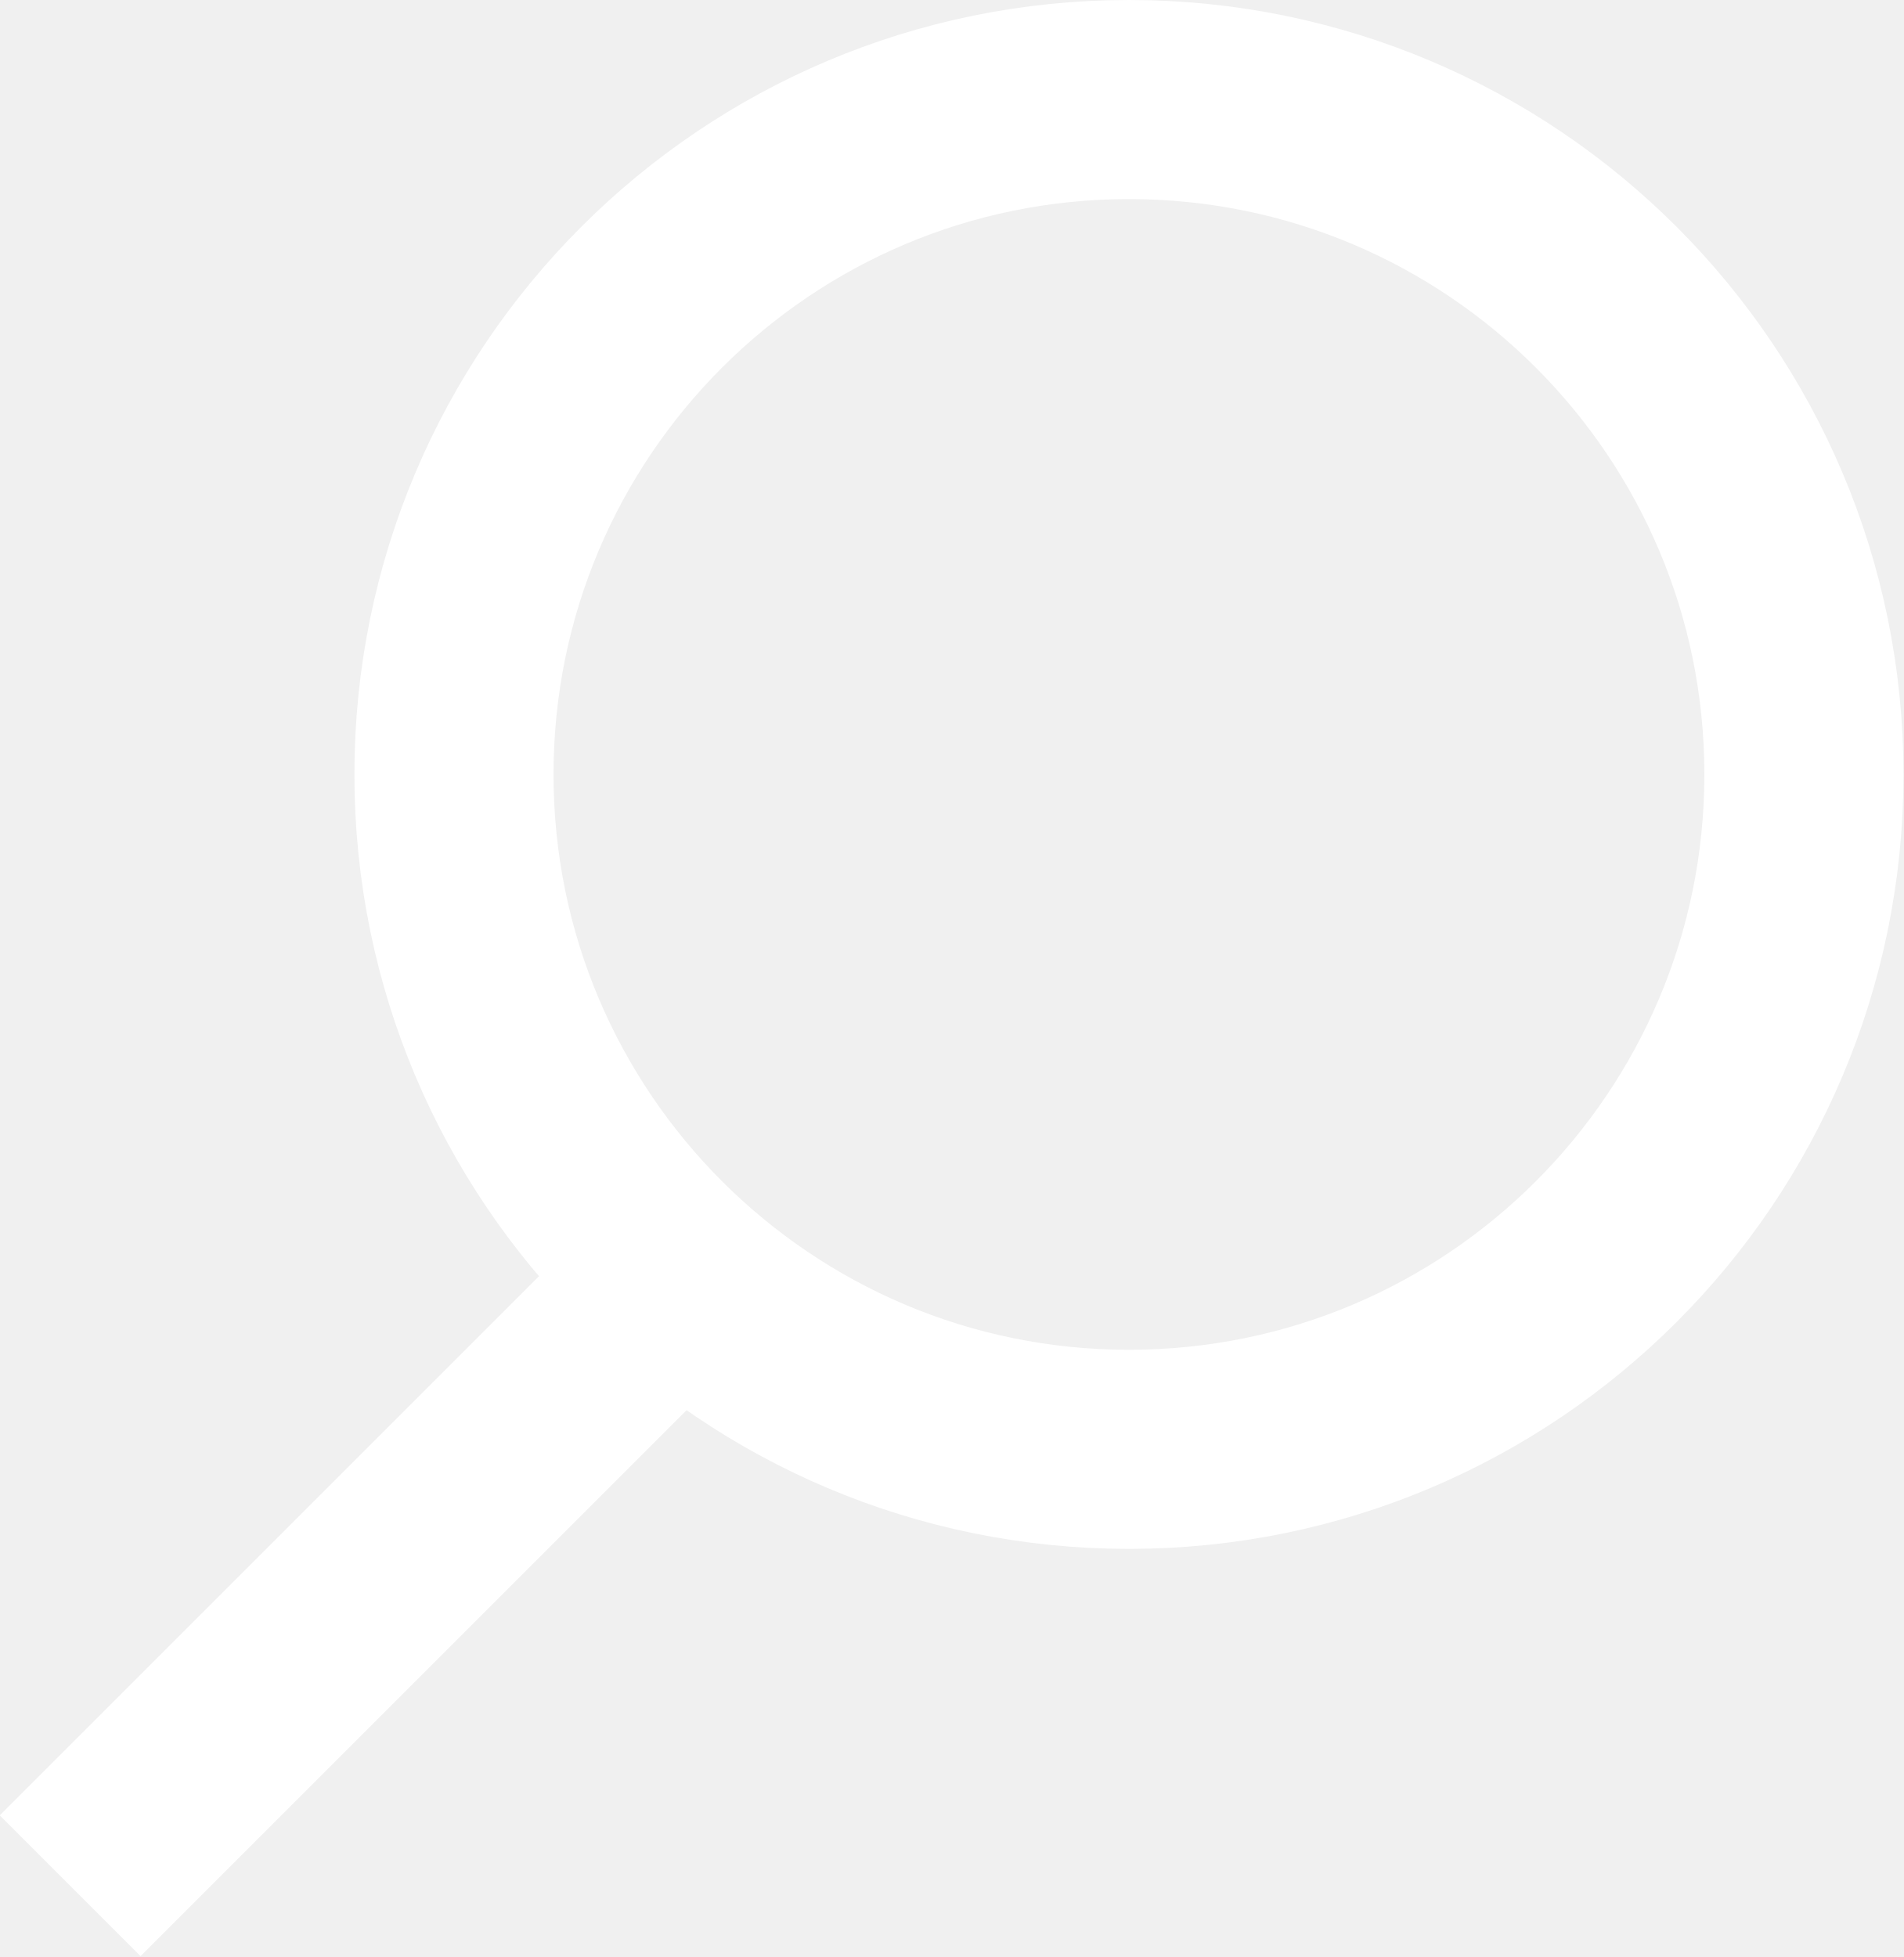
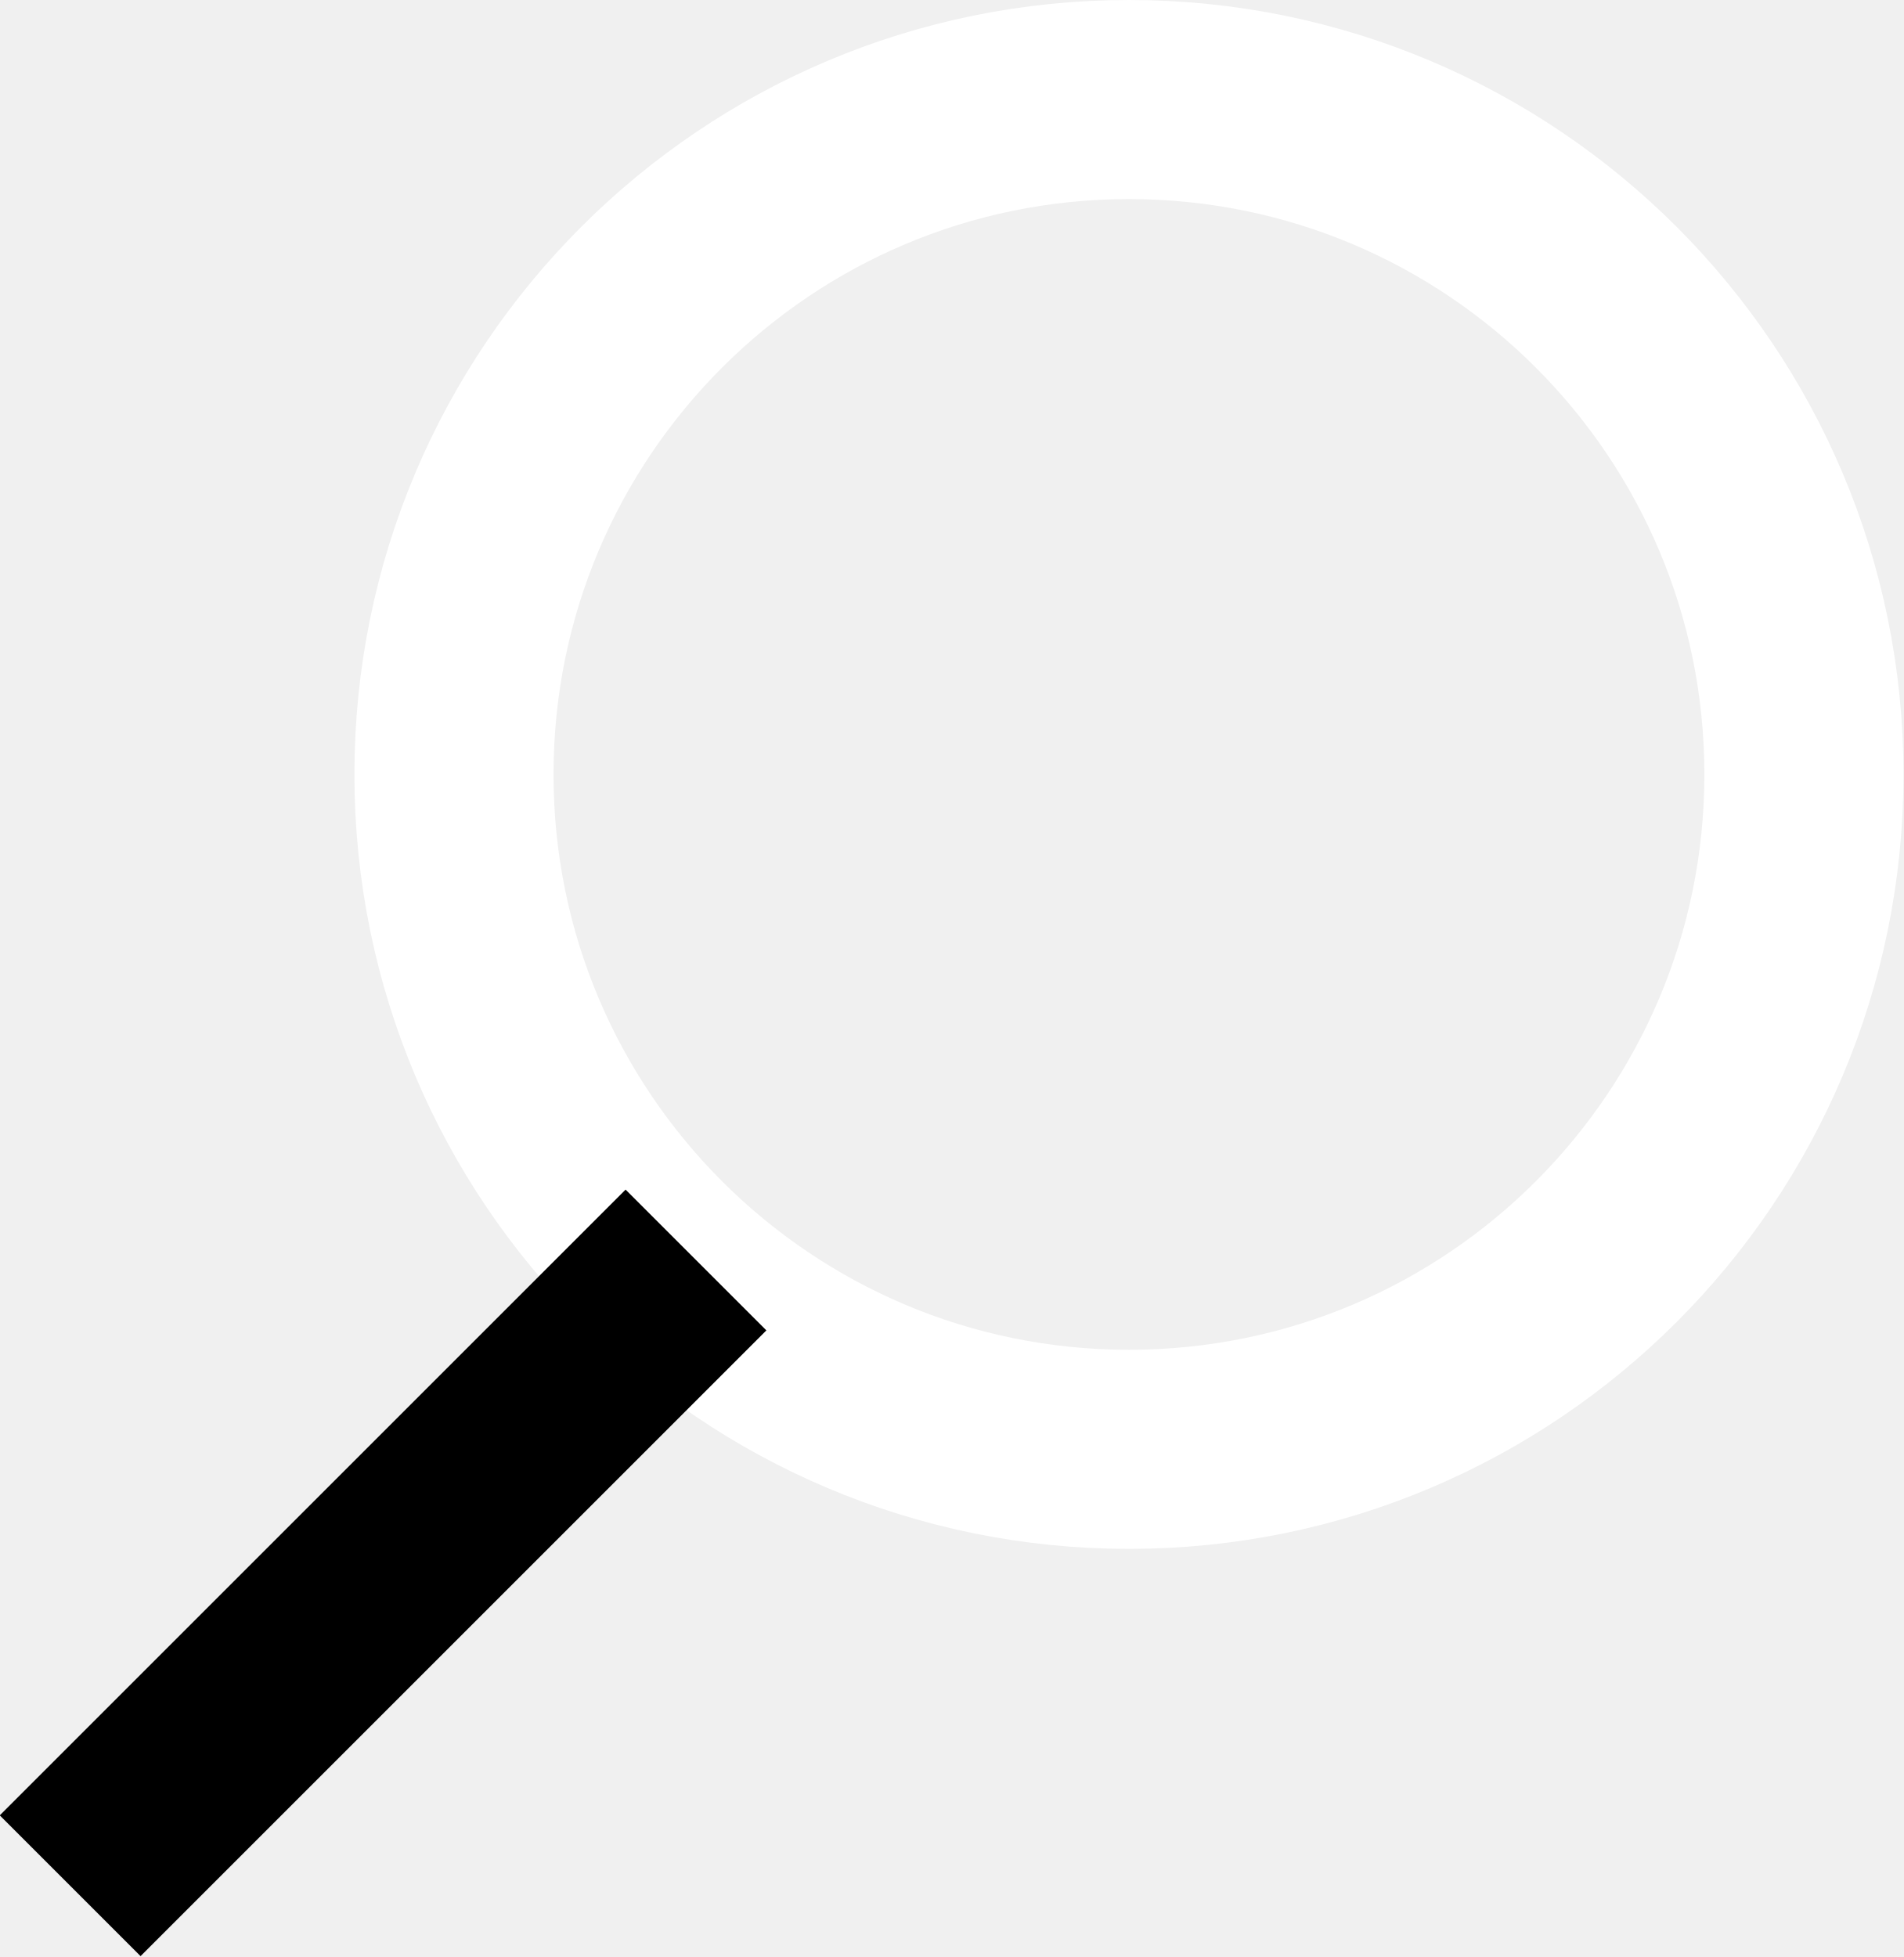
<svg xmlns="http://www.w3.org/2000/svg" id="search" viewBox="0 0 19.12 19.66">
  <circle id="search-glass" cx="11.34" cy="7.78" r="6.78" fill="none" stroke="#fff" stroke-miterlimit="10" stroke-width="2" />
-   <g id="search-stick">
-     <rect x="-0.24" y="15.1" width="8.89" height="2" transform="translate(-10.51 7.39) rotate(-45)" fill="#fff" />
-   </g>
+   <rect id="search-stick" x="-0.24" y="15.1" width="8.89" height="2" transform="translate(-10.51 7.39) rotate(-45)" />
</svg>
